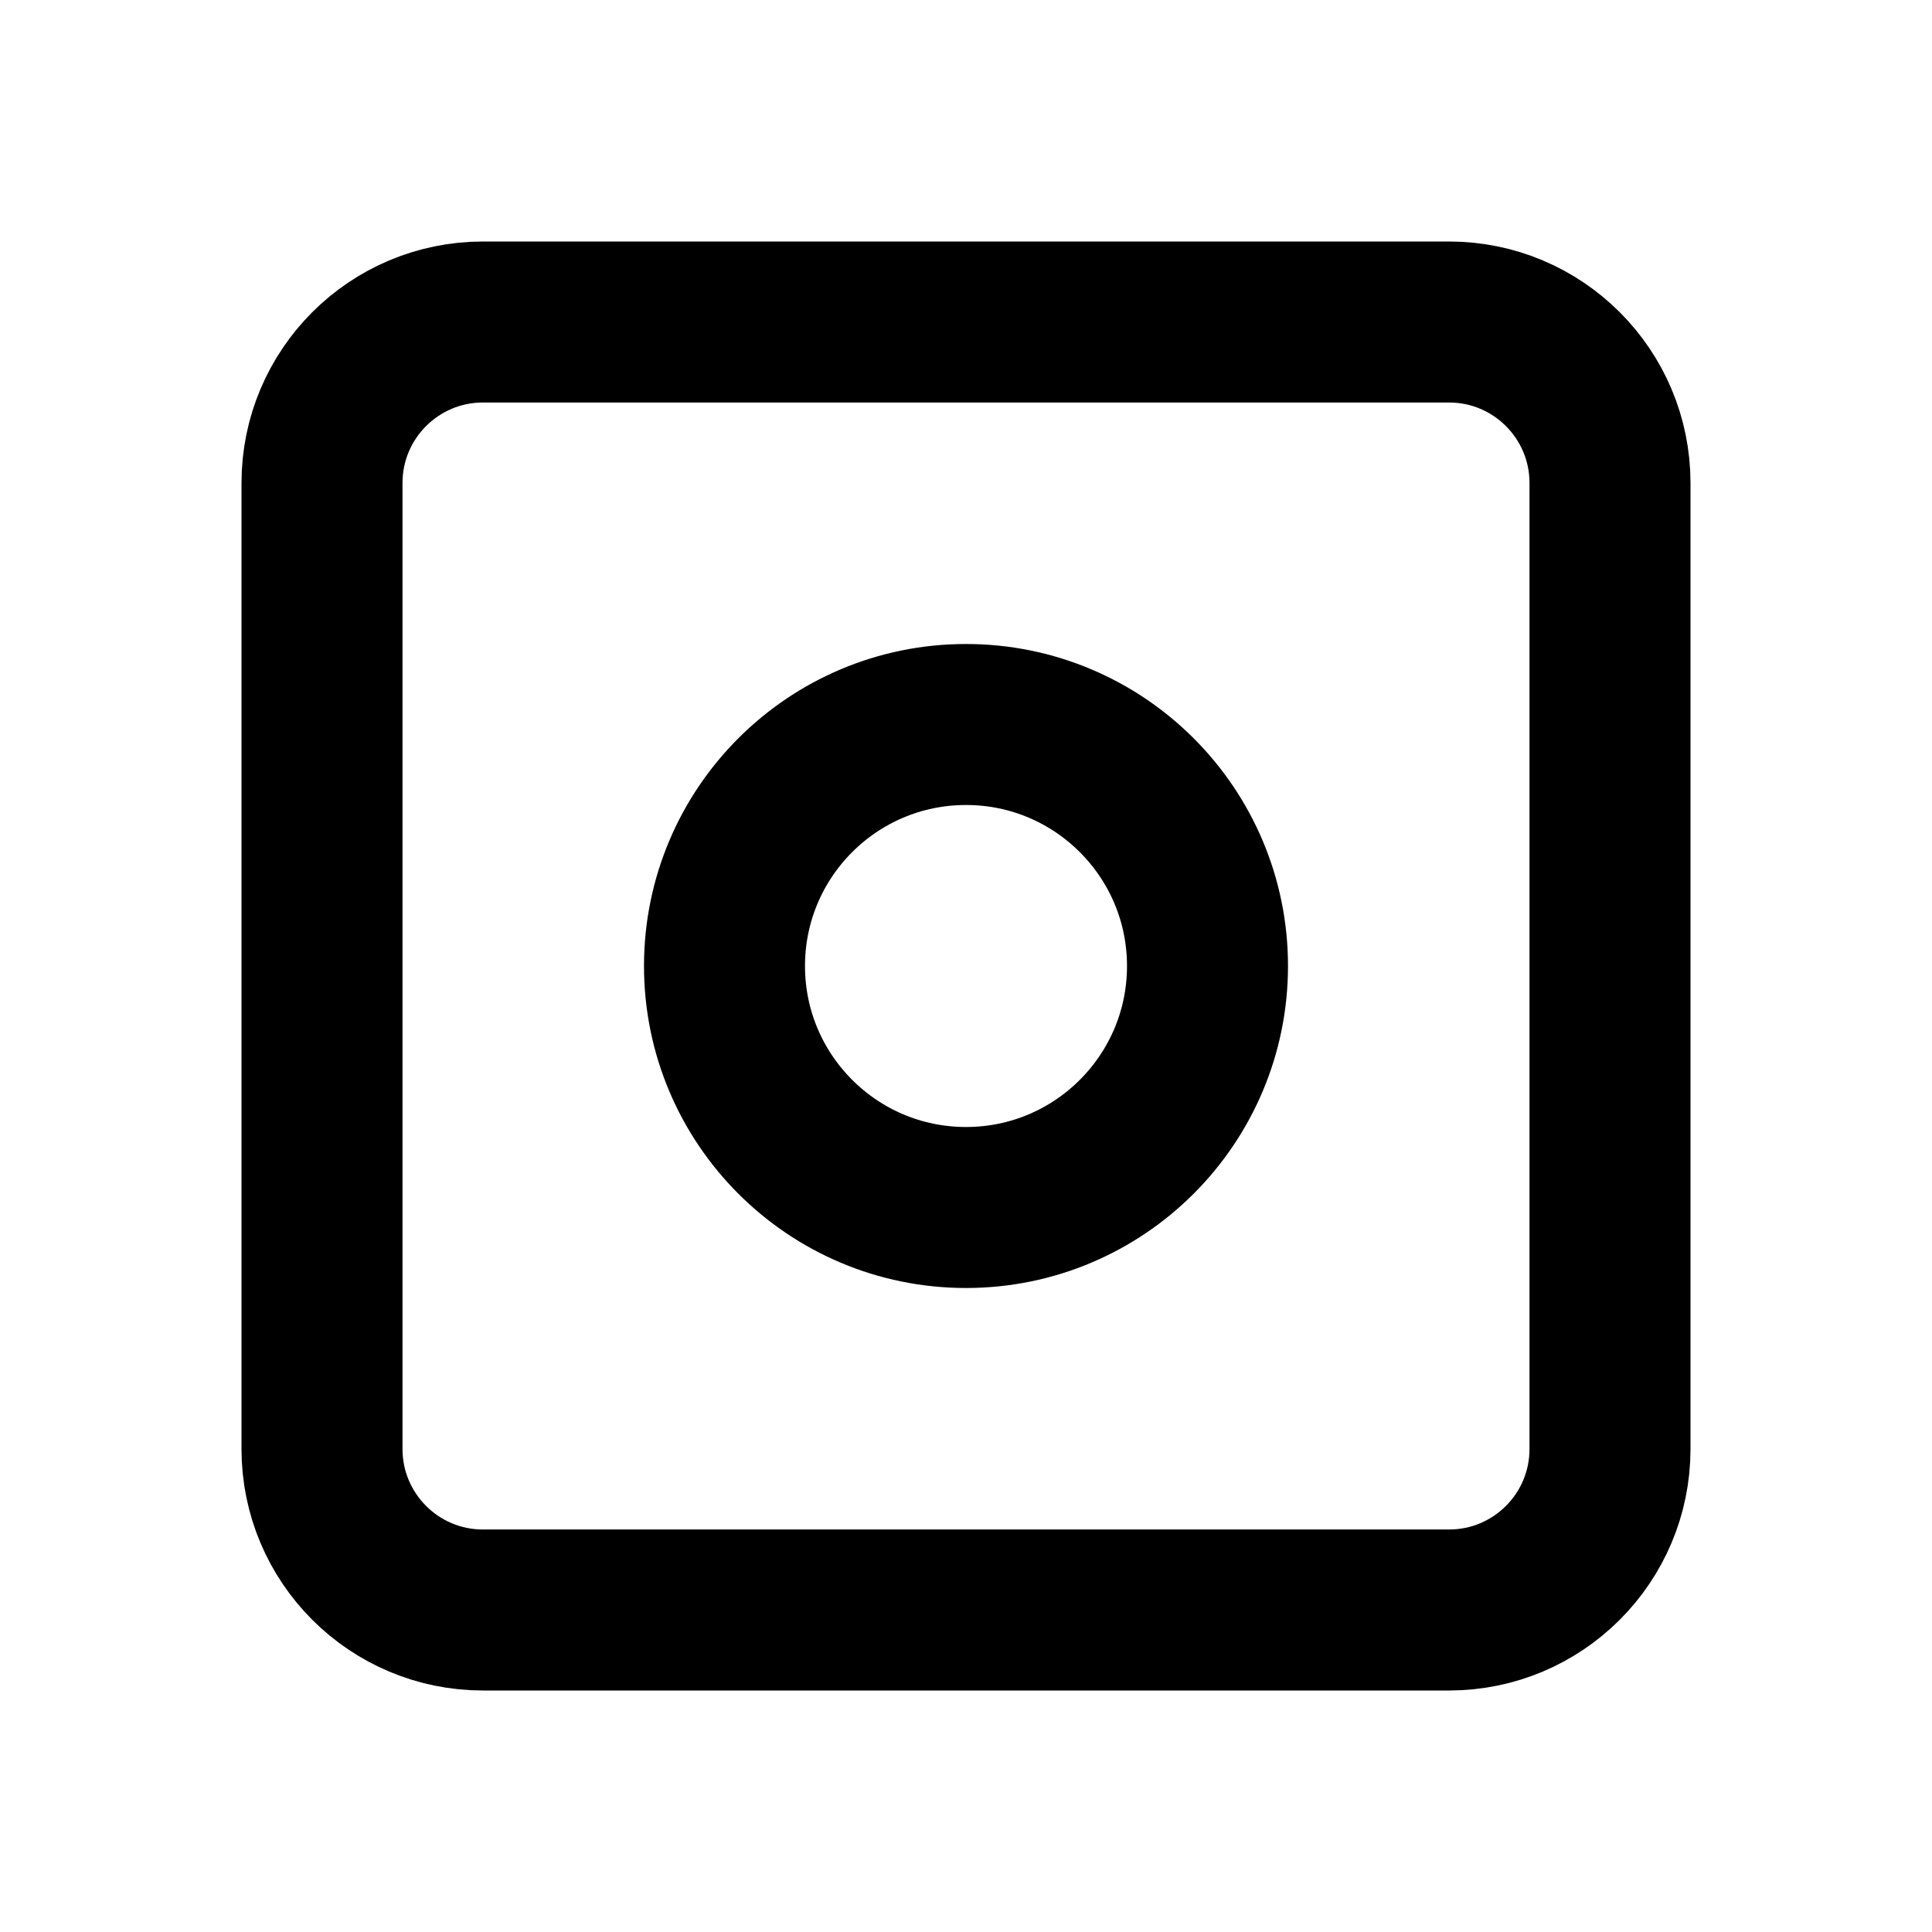
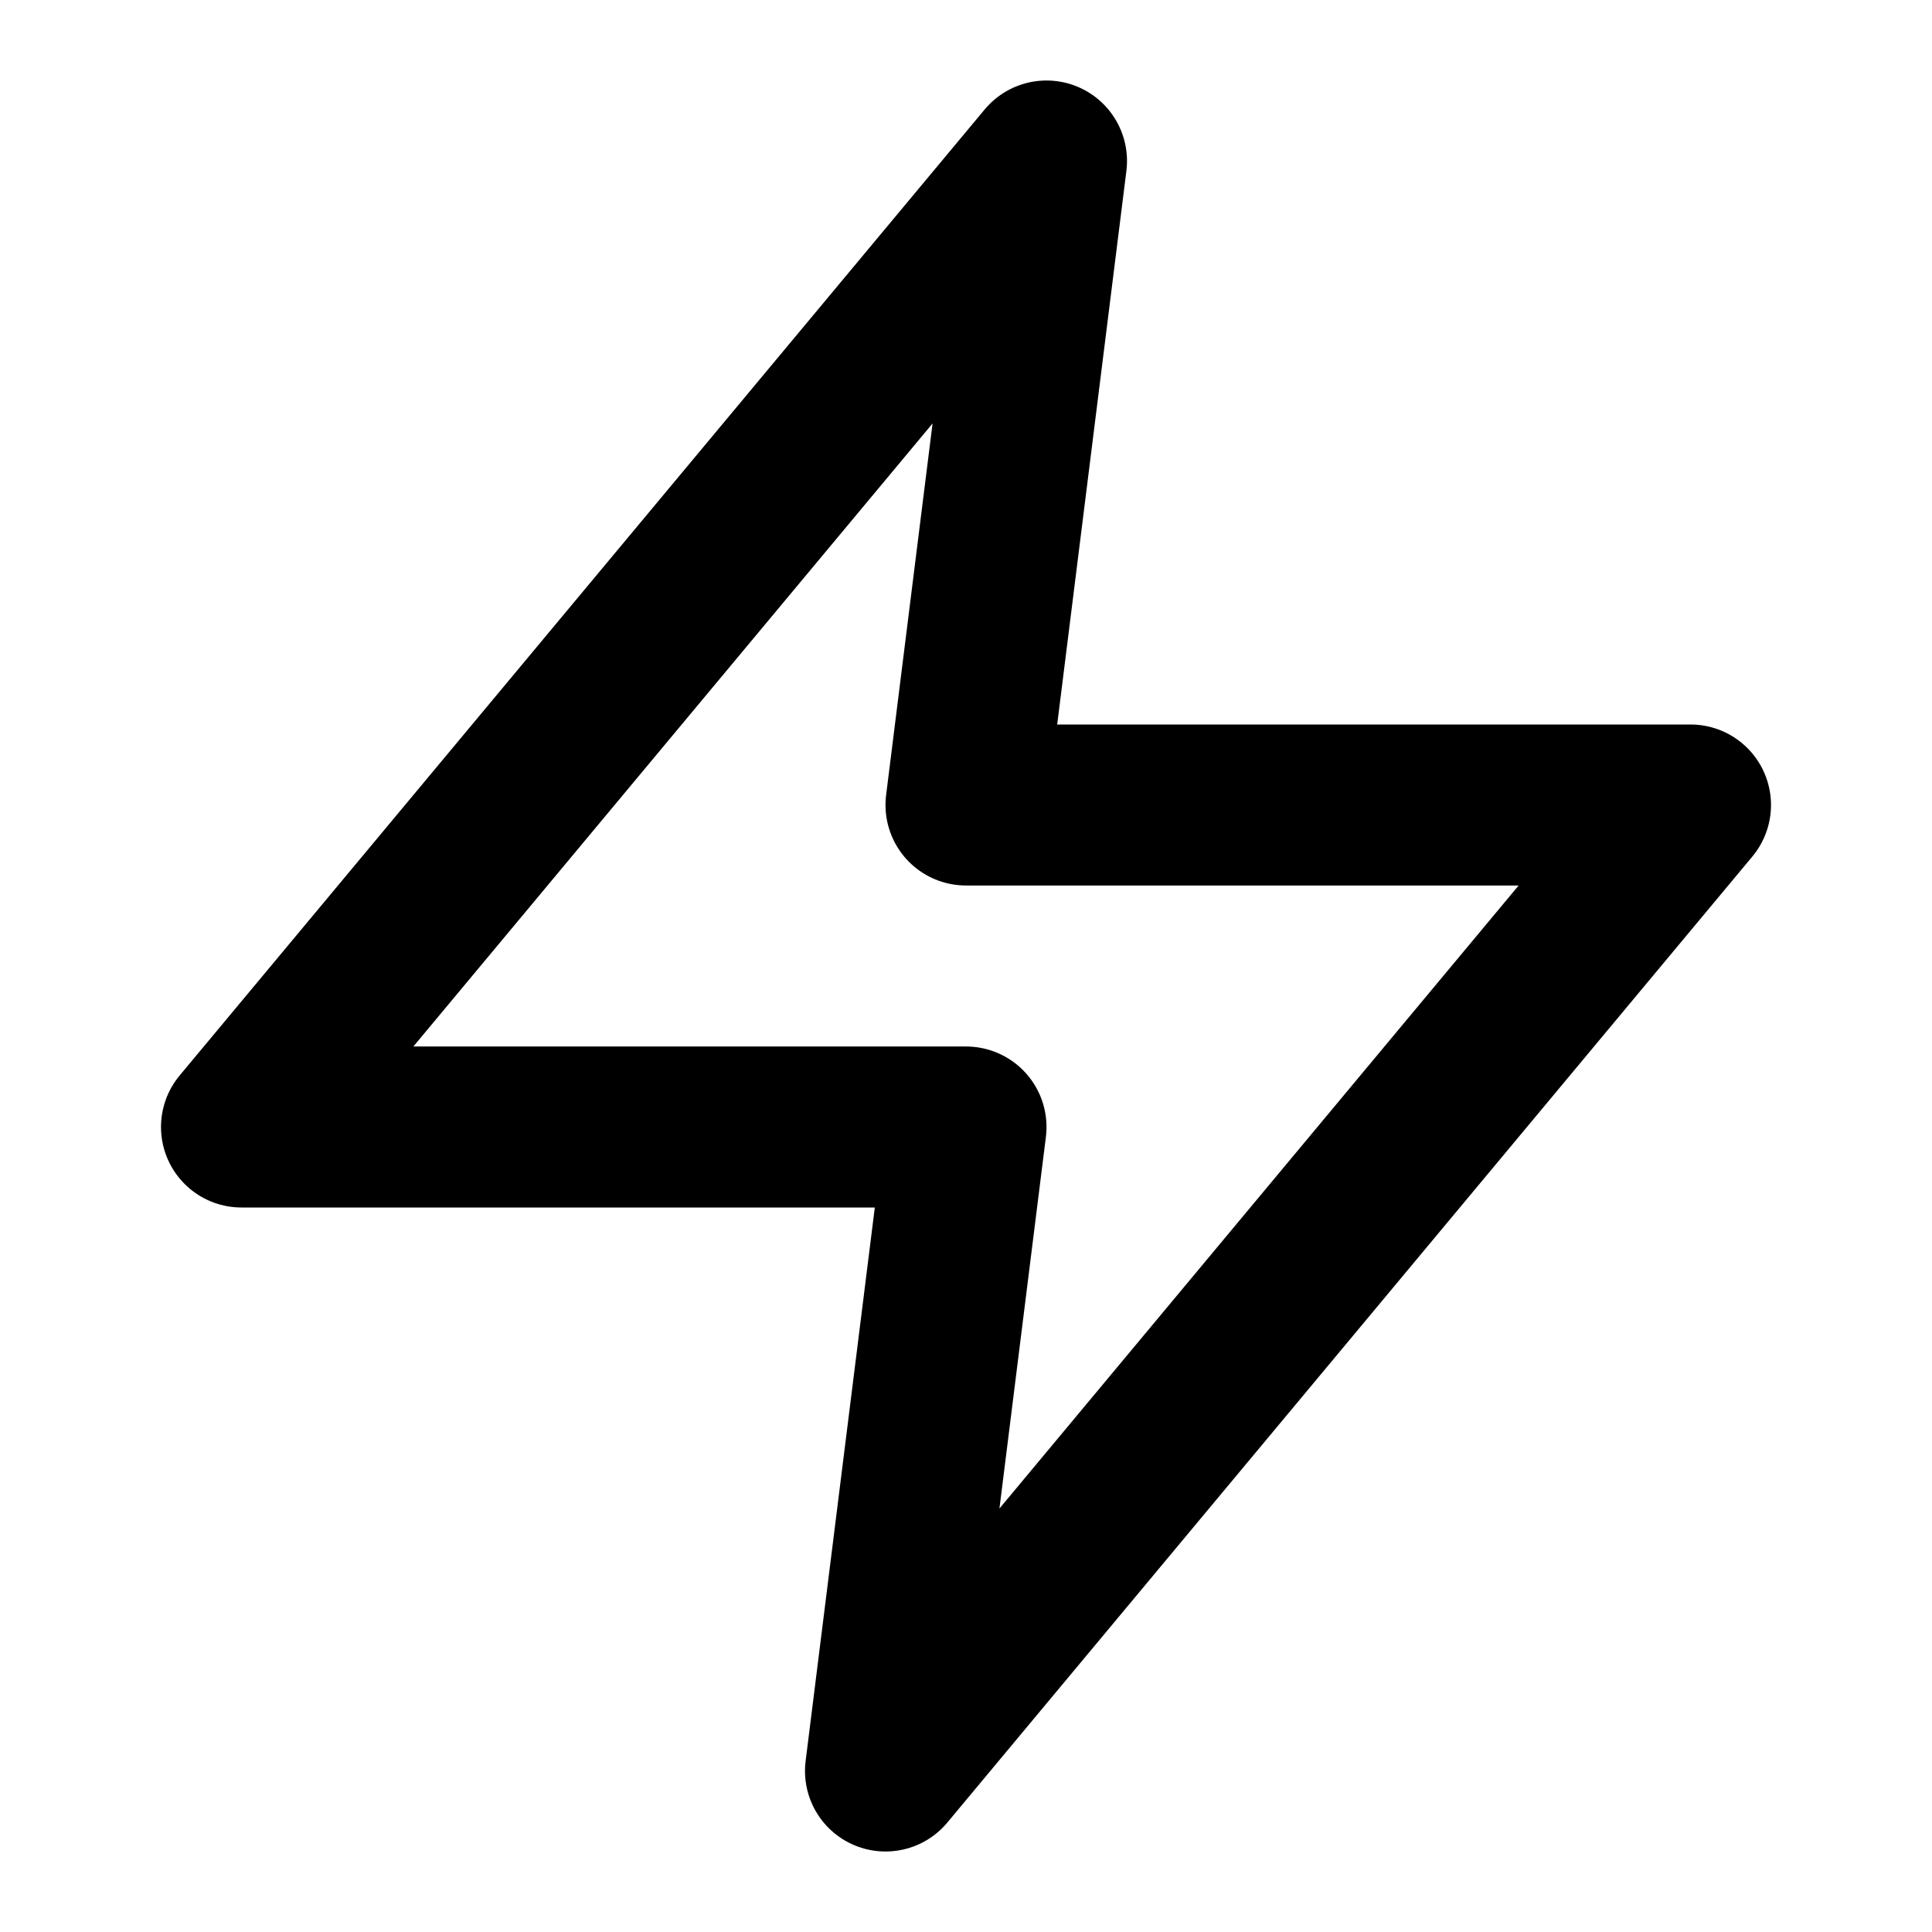
<svg xmlns="http://www.w3.org/2000/svg" viewBox="0 0 24 24" fill="none" stroke="currentColor" stroke-width="2" stroke-linecap="round" stroke-linejoin="round">
-   <rect x="4" y="4" width="16" height="16" rx="2" ry="2" />
-   <circle cx="12" cy="12" r="3" />
+   <polygon points="13 2 3 14 12 14 11 22 21 10 12 10 13 2" />
</svg>
